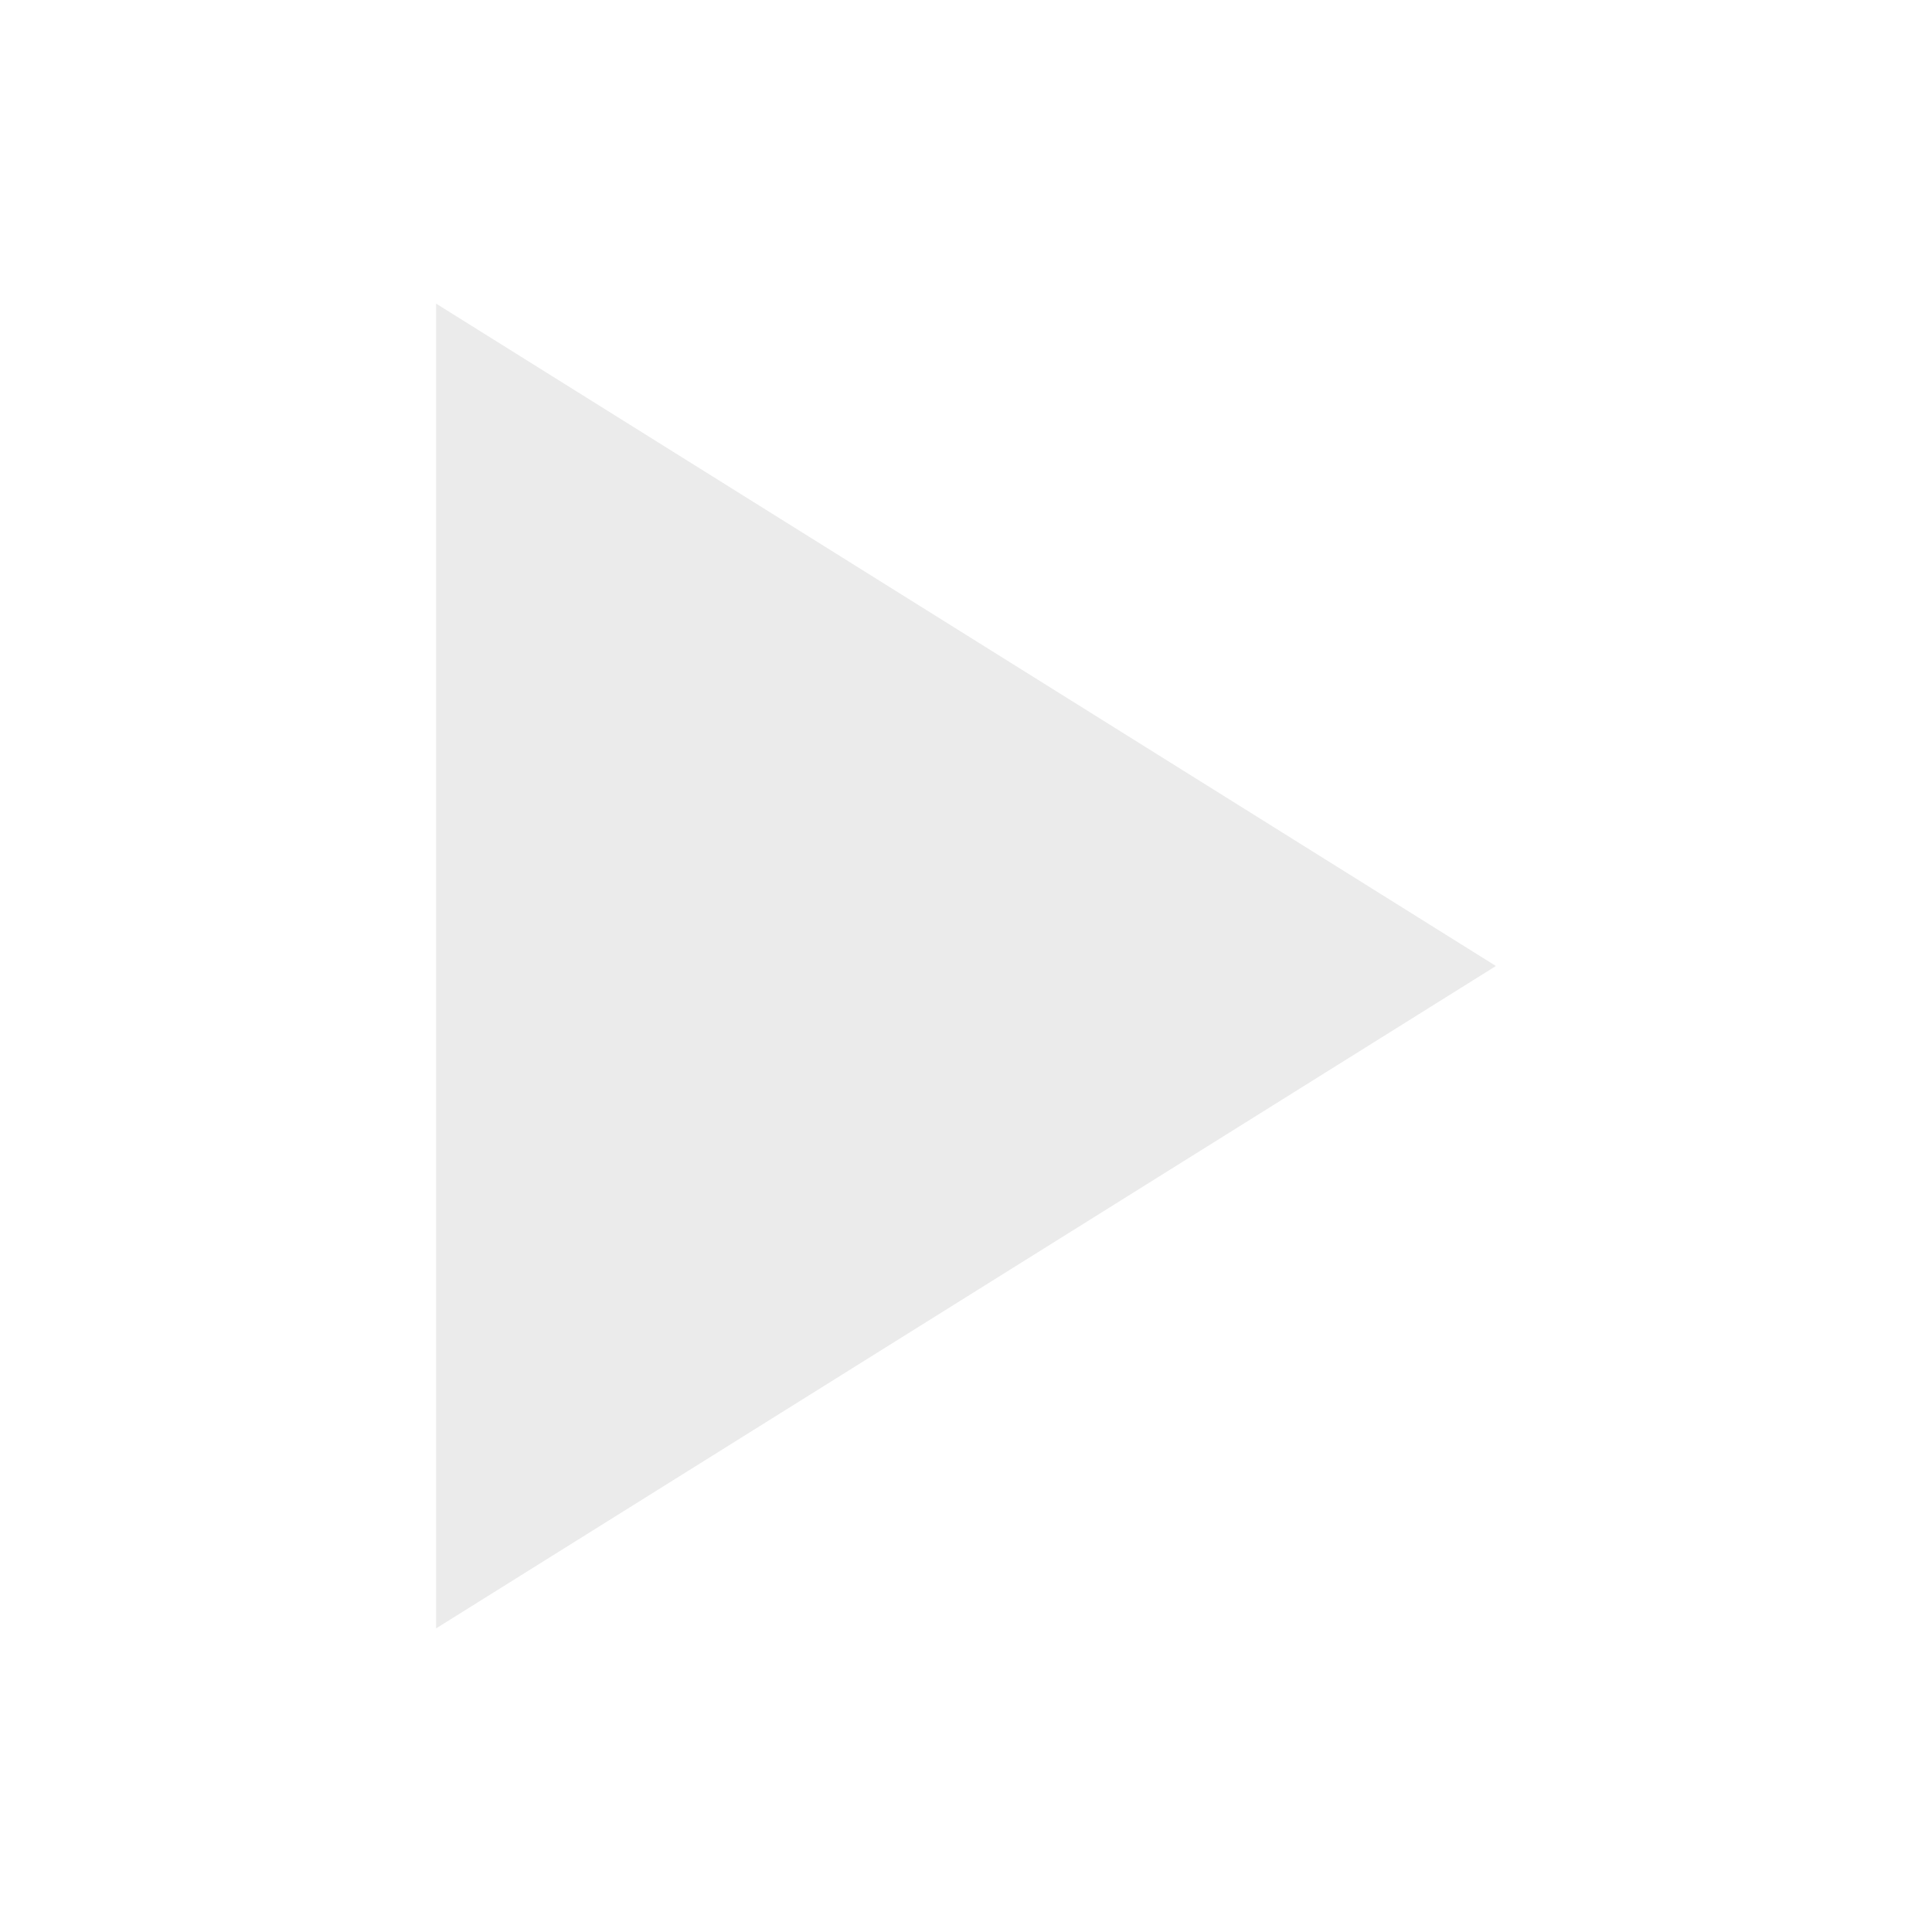
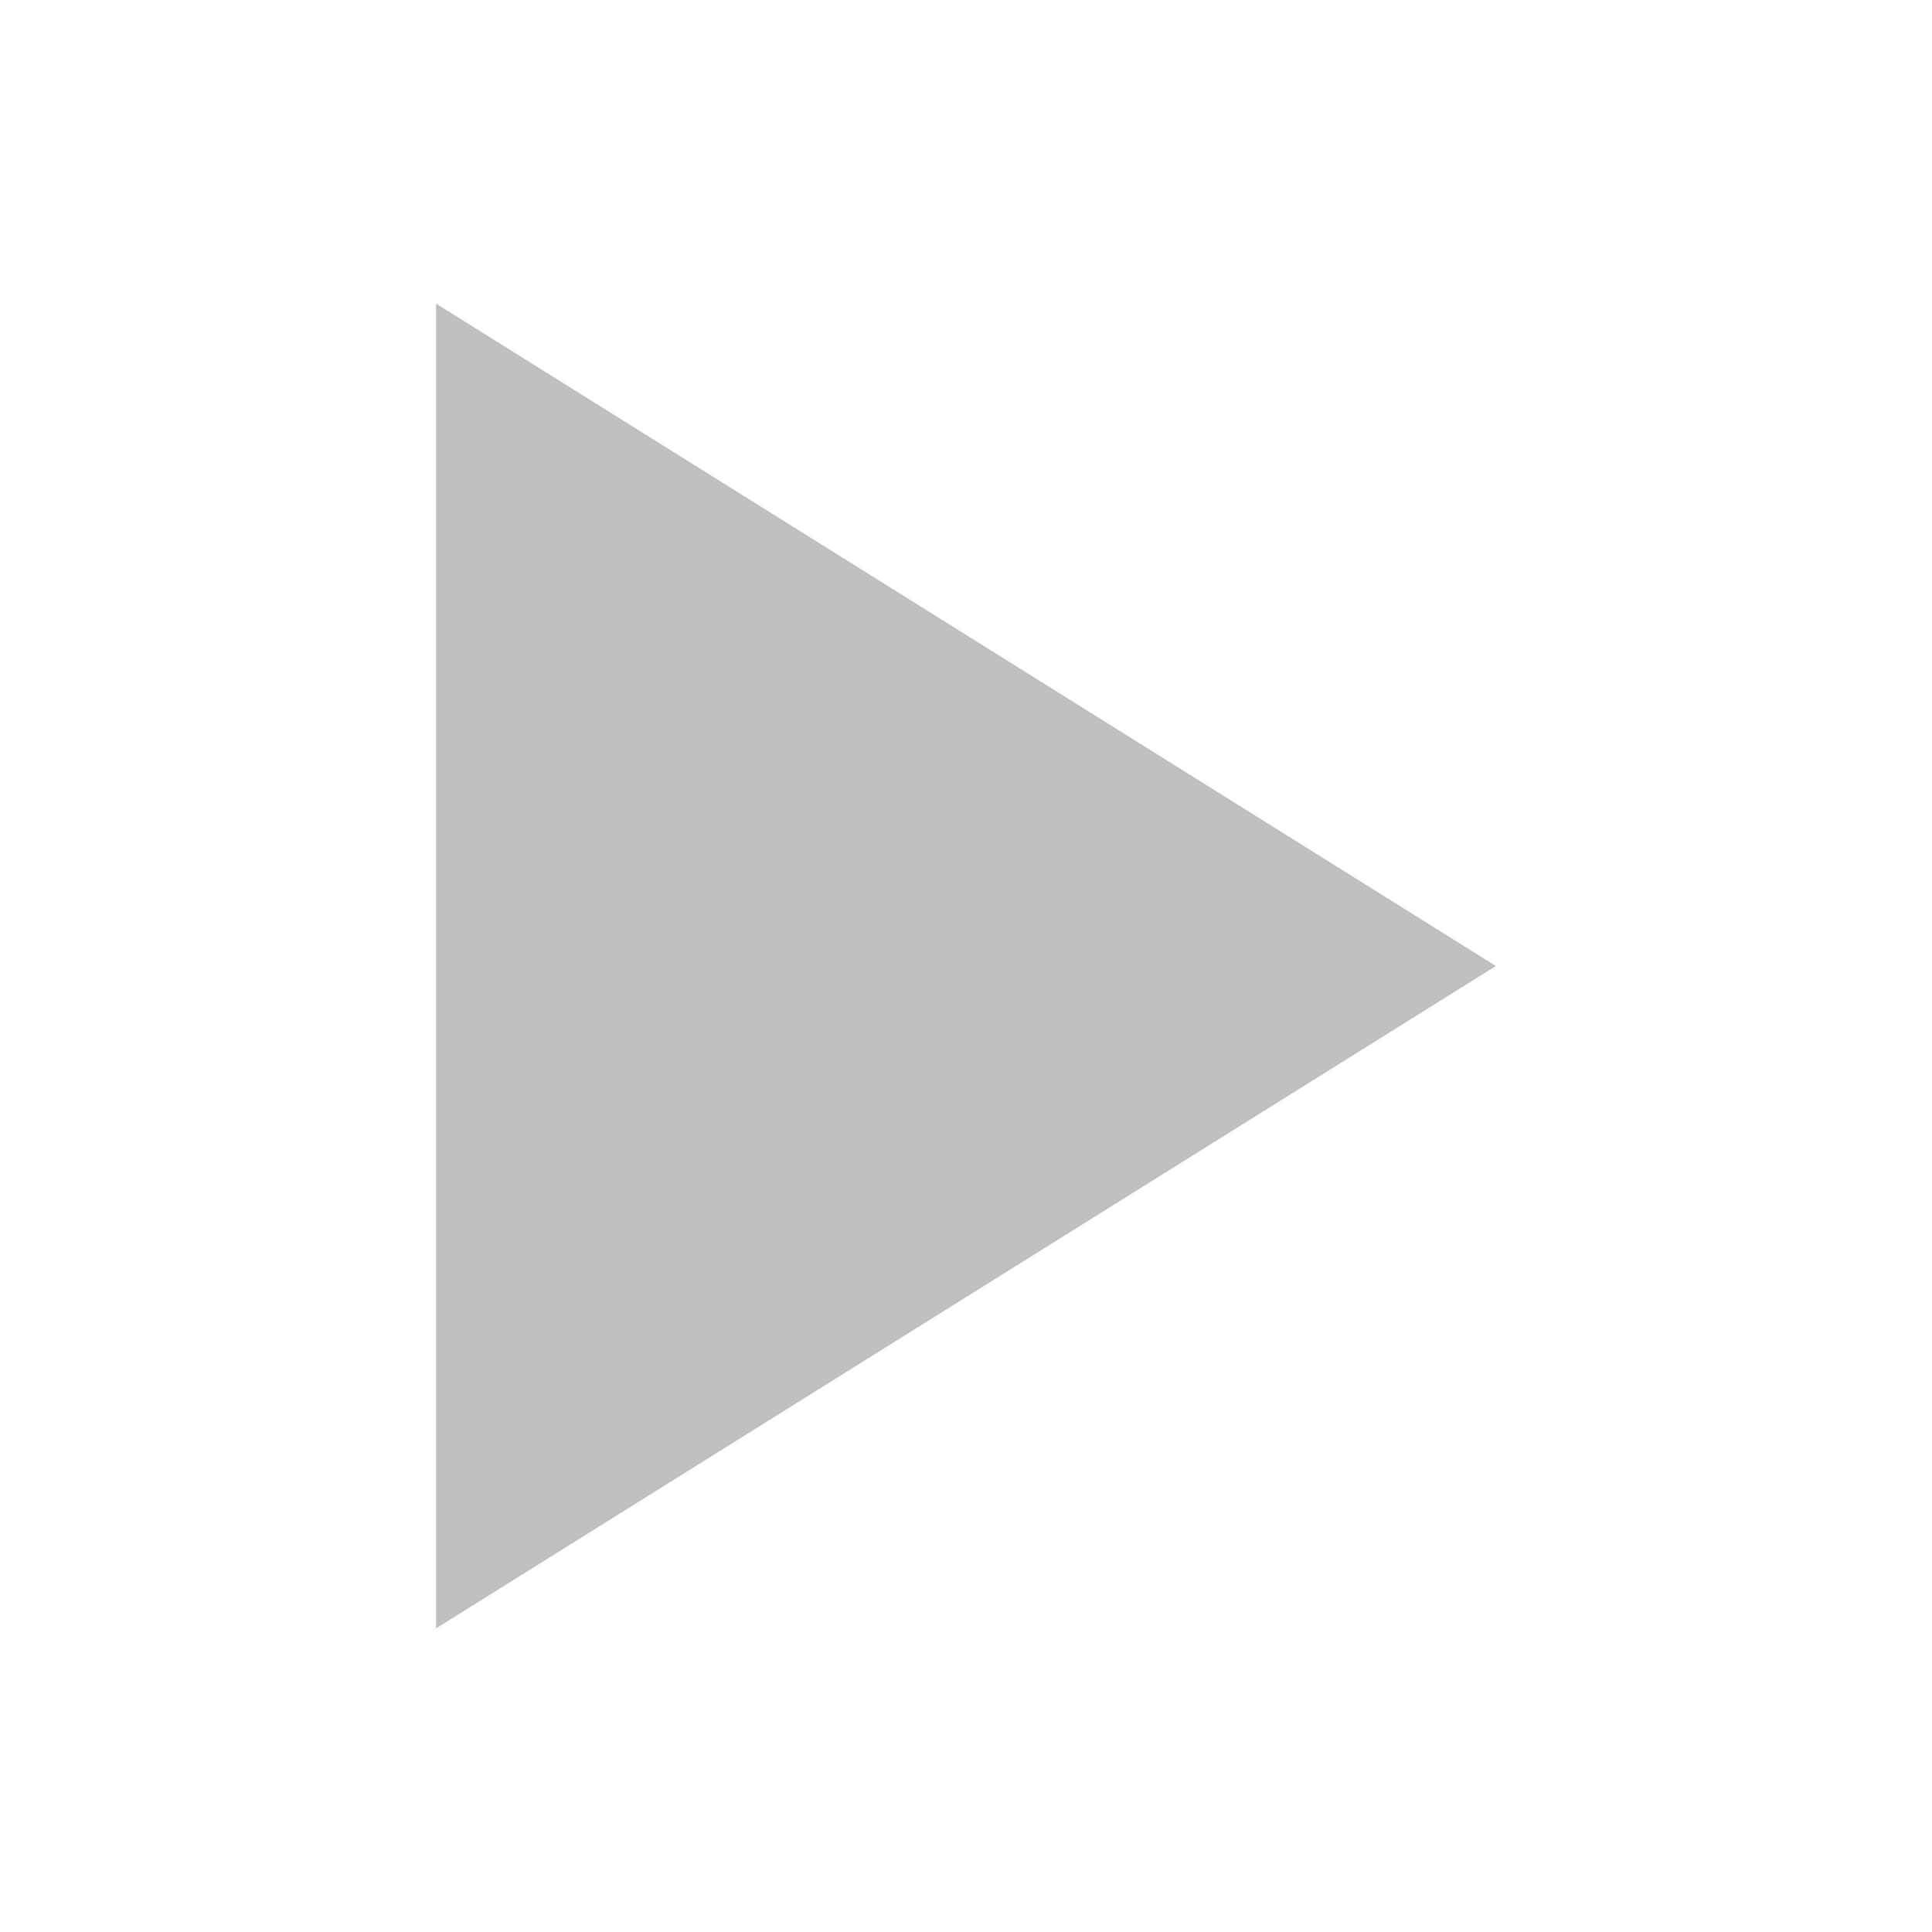
<svg xmlns="http://www.w3.org/2000/svg" width="48" height="48" viewBox="8.90 6.50 35.00 35.00">
-   <polygon points="16.80,12.00 16.80,36.00 36.00,24.00" fill="none" fill-opacity="0.08" stroke="#n30002" stroke-width="3.92" stroke-linejoin="round" stroke-opacity="0.28" />
-   <polygon points="16.80,12.00 16.80,36.00 36.00,24.00" fill="#n30002" fill-opacity="0.08" stroke="#n30002" stroke-width="1.30" stroke-linejoin="round" />
+   <polygon points="16.80,12.00 36.00,24.00 16.80,36.00" fill="none" stroke="#n30002" stroke-width="4.64" stroke-linejoin="round" stroke-opacity="0.26" />
+   <polygon points="16.80,12.00 36.00,24.00 16.80,36.00" fill="#n30002" fill-opacity="0.25" stroke="#n30002" stroke-width="1.70" stroke-linejoin="round" />
</svg>
